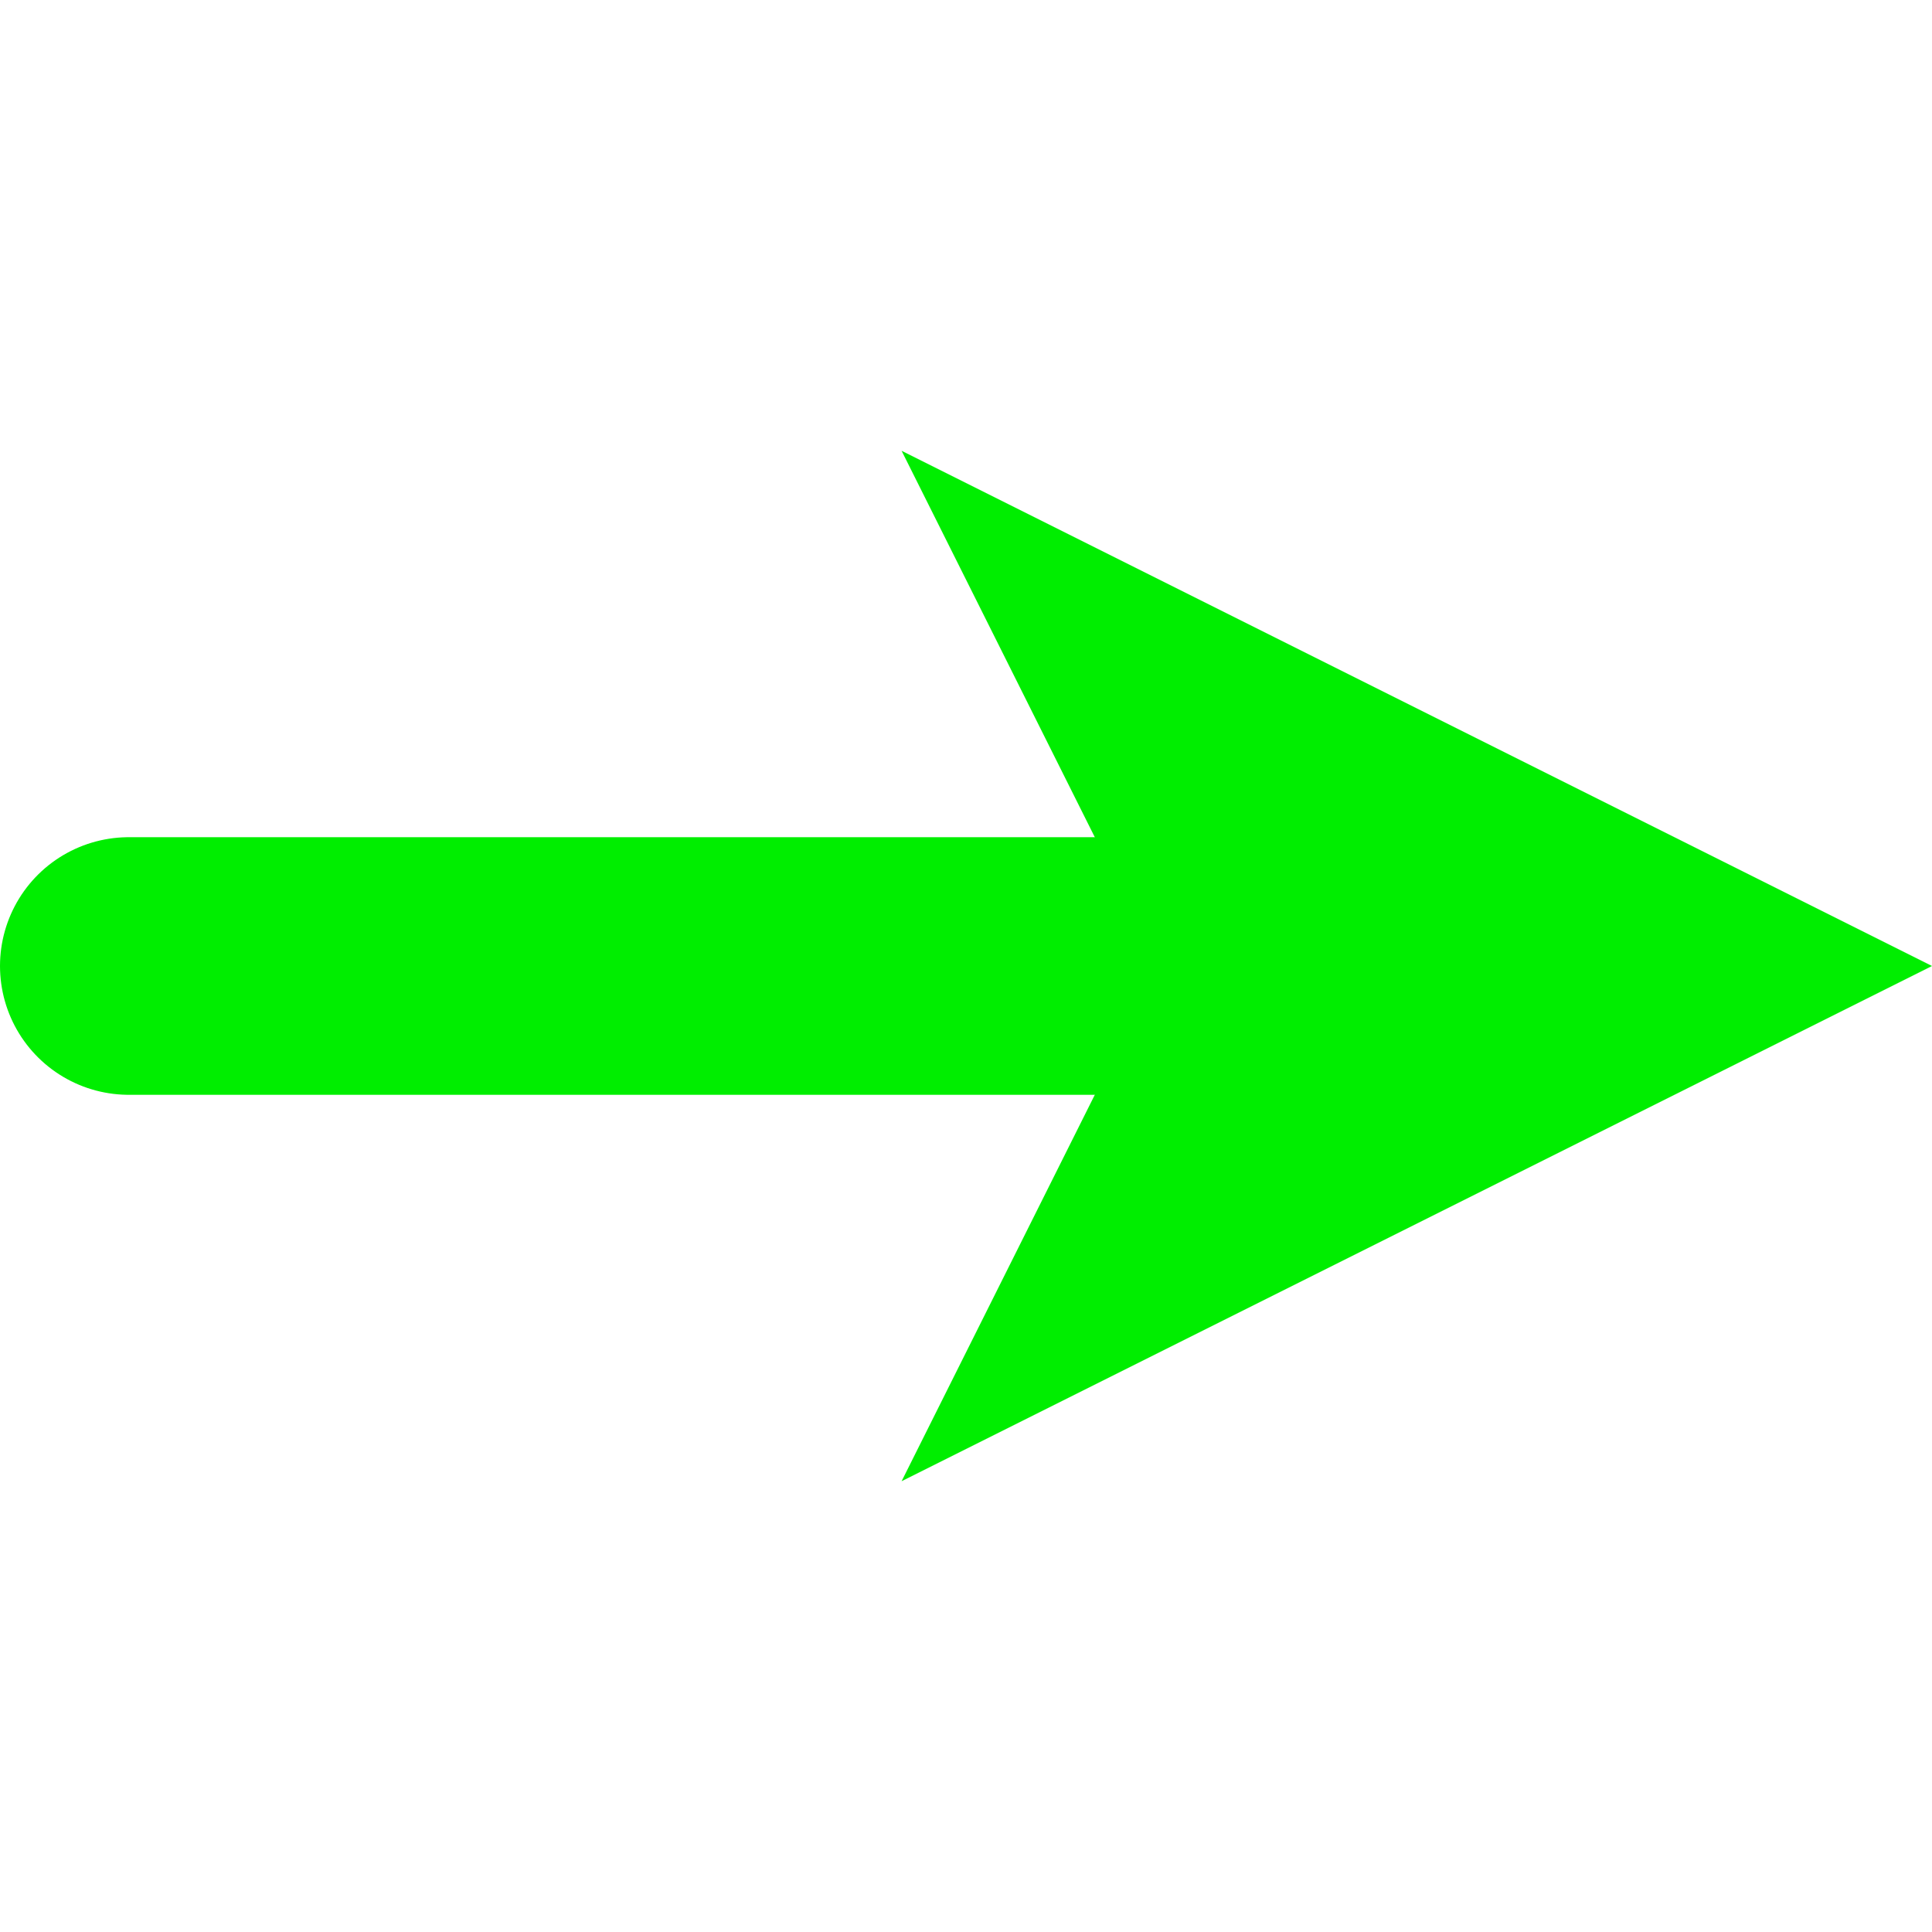
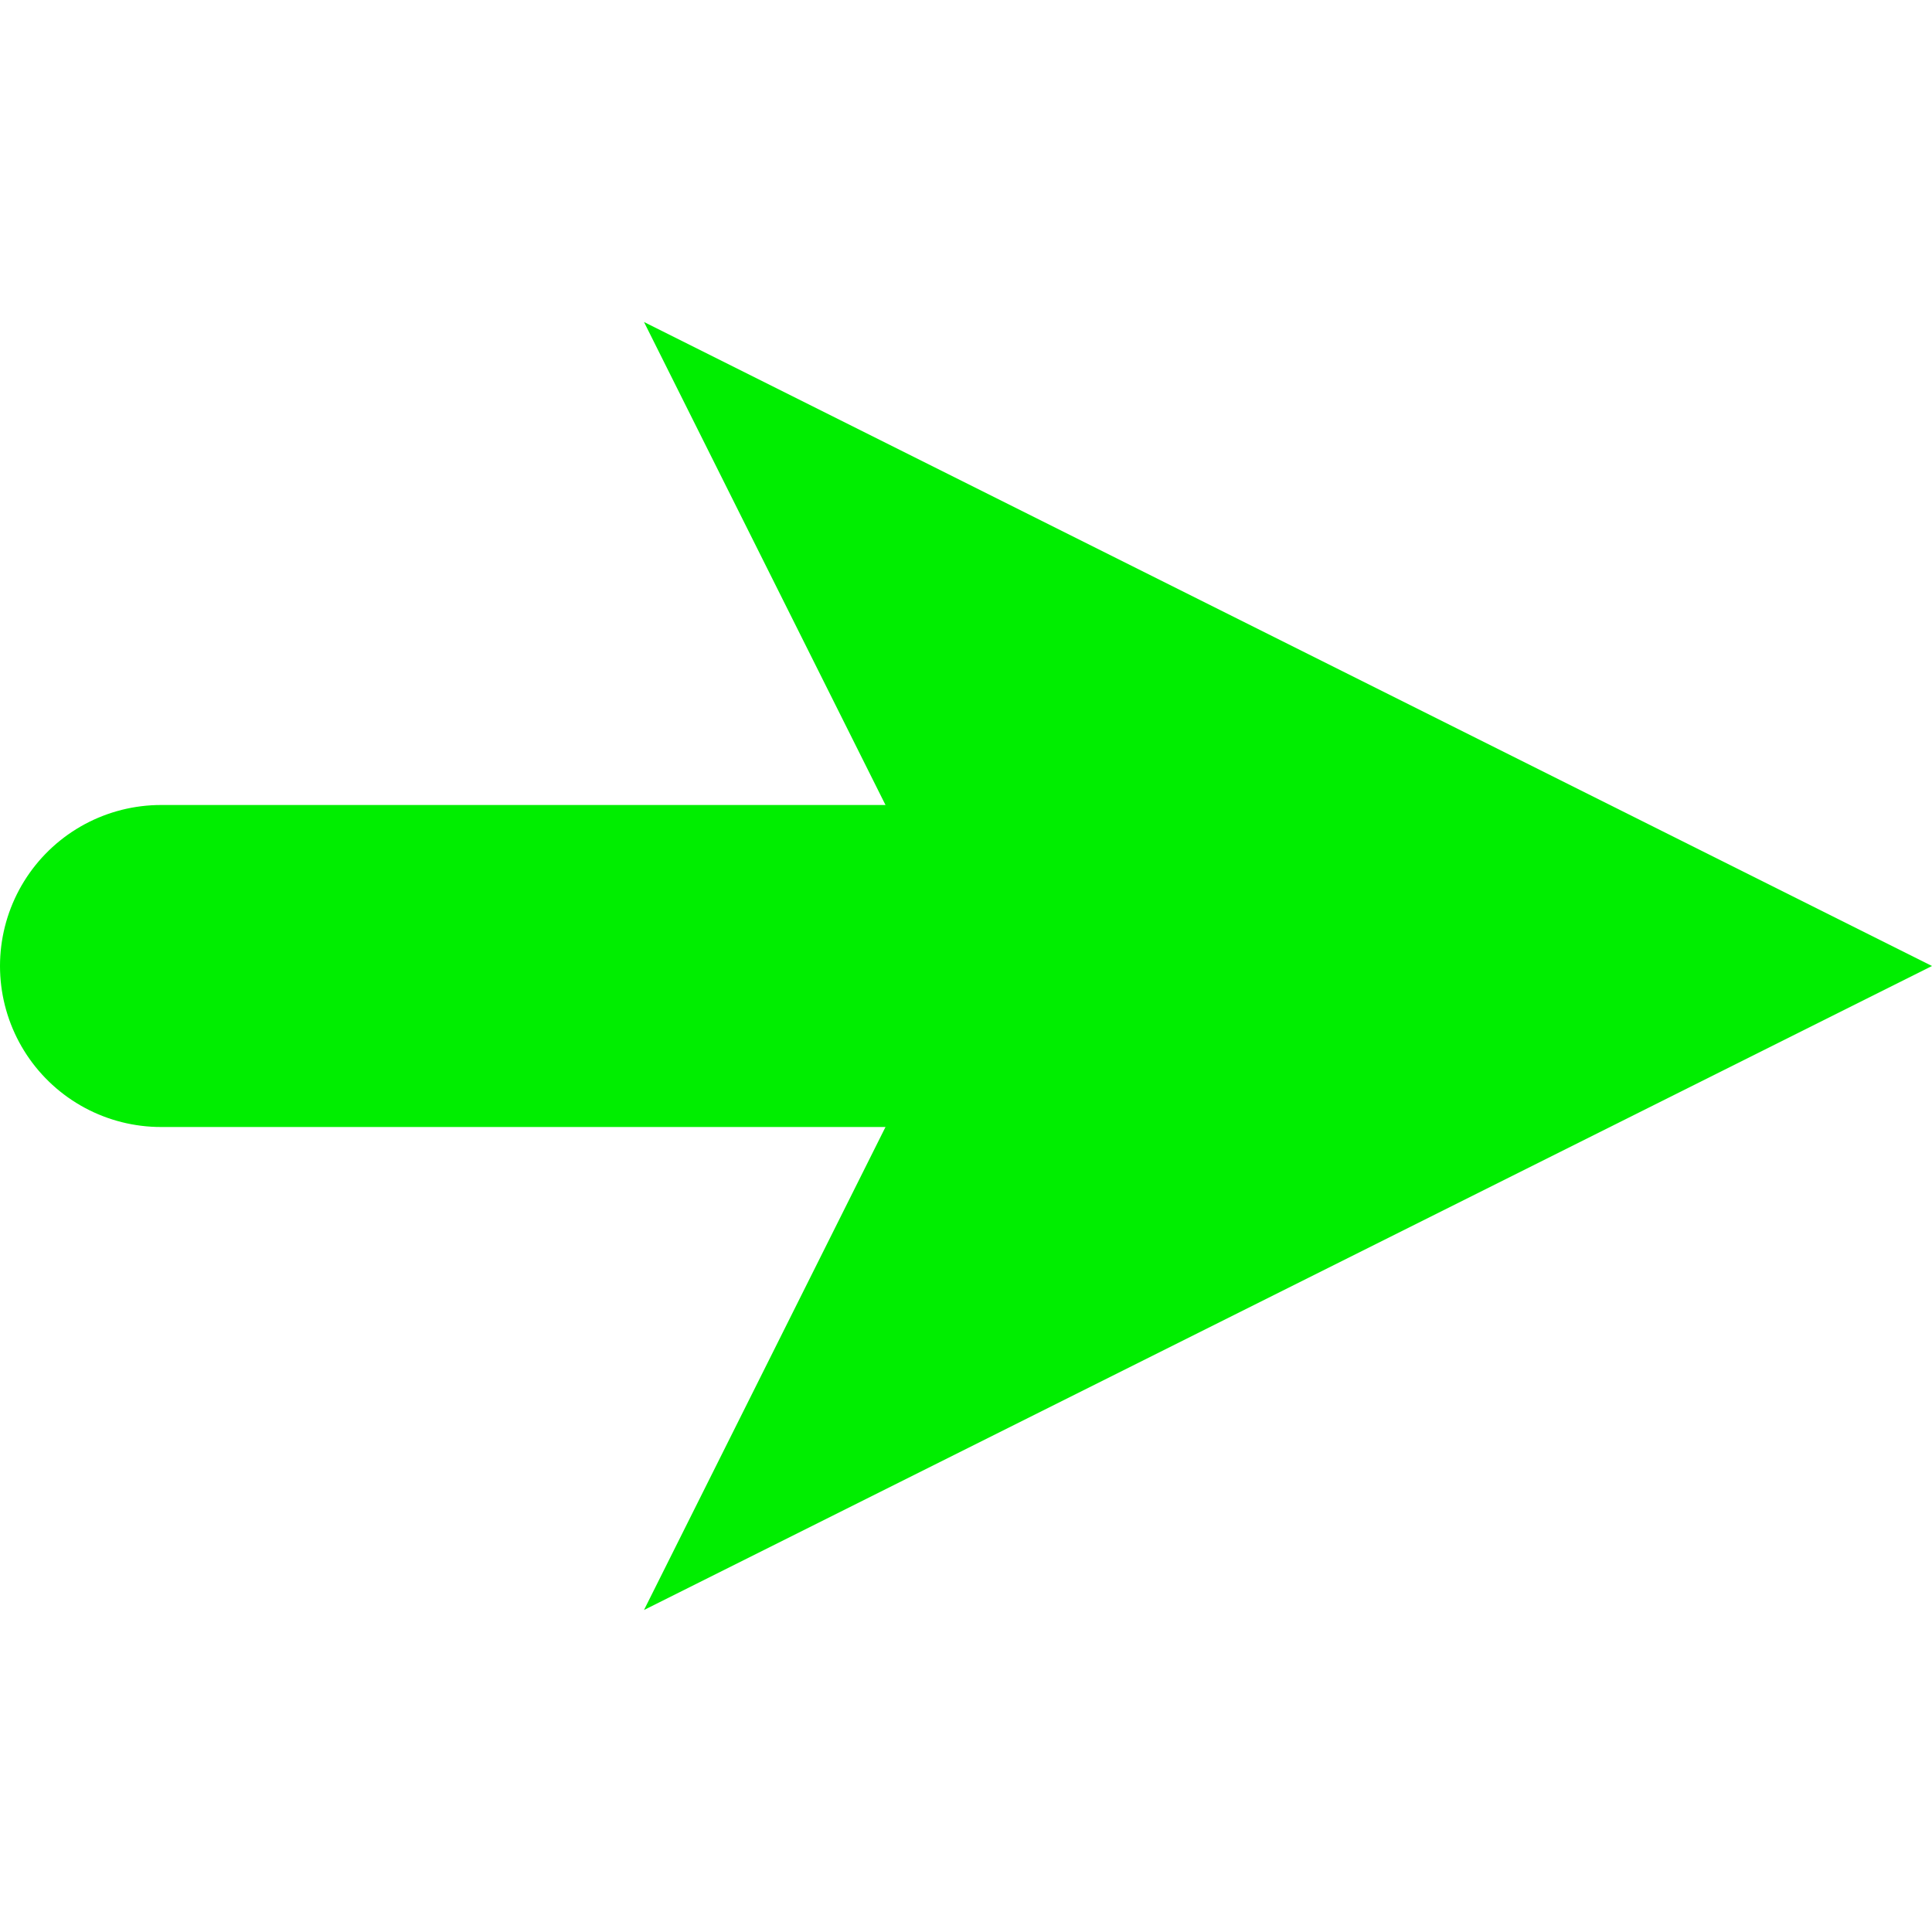
- <svg xmlns="http://www.w3.org/2000/svg" version="1.1" viewBox="0 0 30 30">
+ <svg xmlns="http://www.w3.org/2000/svg" version="1.1" viewBox="0 0 24 24">
  <defs>
    <marker id="marker" markerWidth="4" markerHeight="4" refX="2.5" refY="2" orient="auto">
      <path d="M 4,2 L 0,4 L 1,2 L 0,0 Z" fill="#0e0" />
    </marker>
  </defs>
-   <line x1="2" y1="15" x2="24" y2="15" stroke="#0e0" stroke-width="4" stroke-linecap="round" marker-end="url(#marker)" />
+   <line x1="2" y1="12" x2="18" y2="12" stroke="#0e0" stroke-width="4" stroke-linecap="round" marker-end="url(#marker)" />
</svg>
